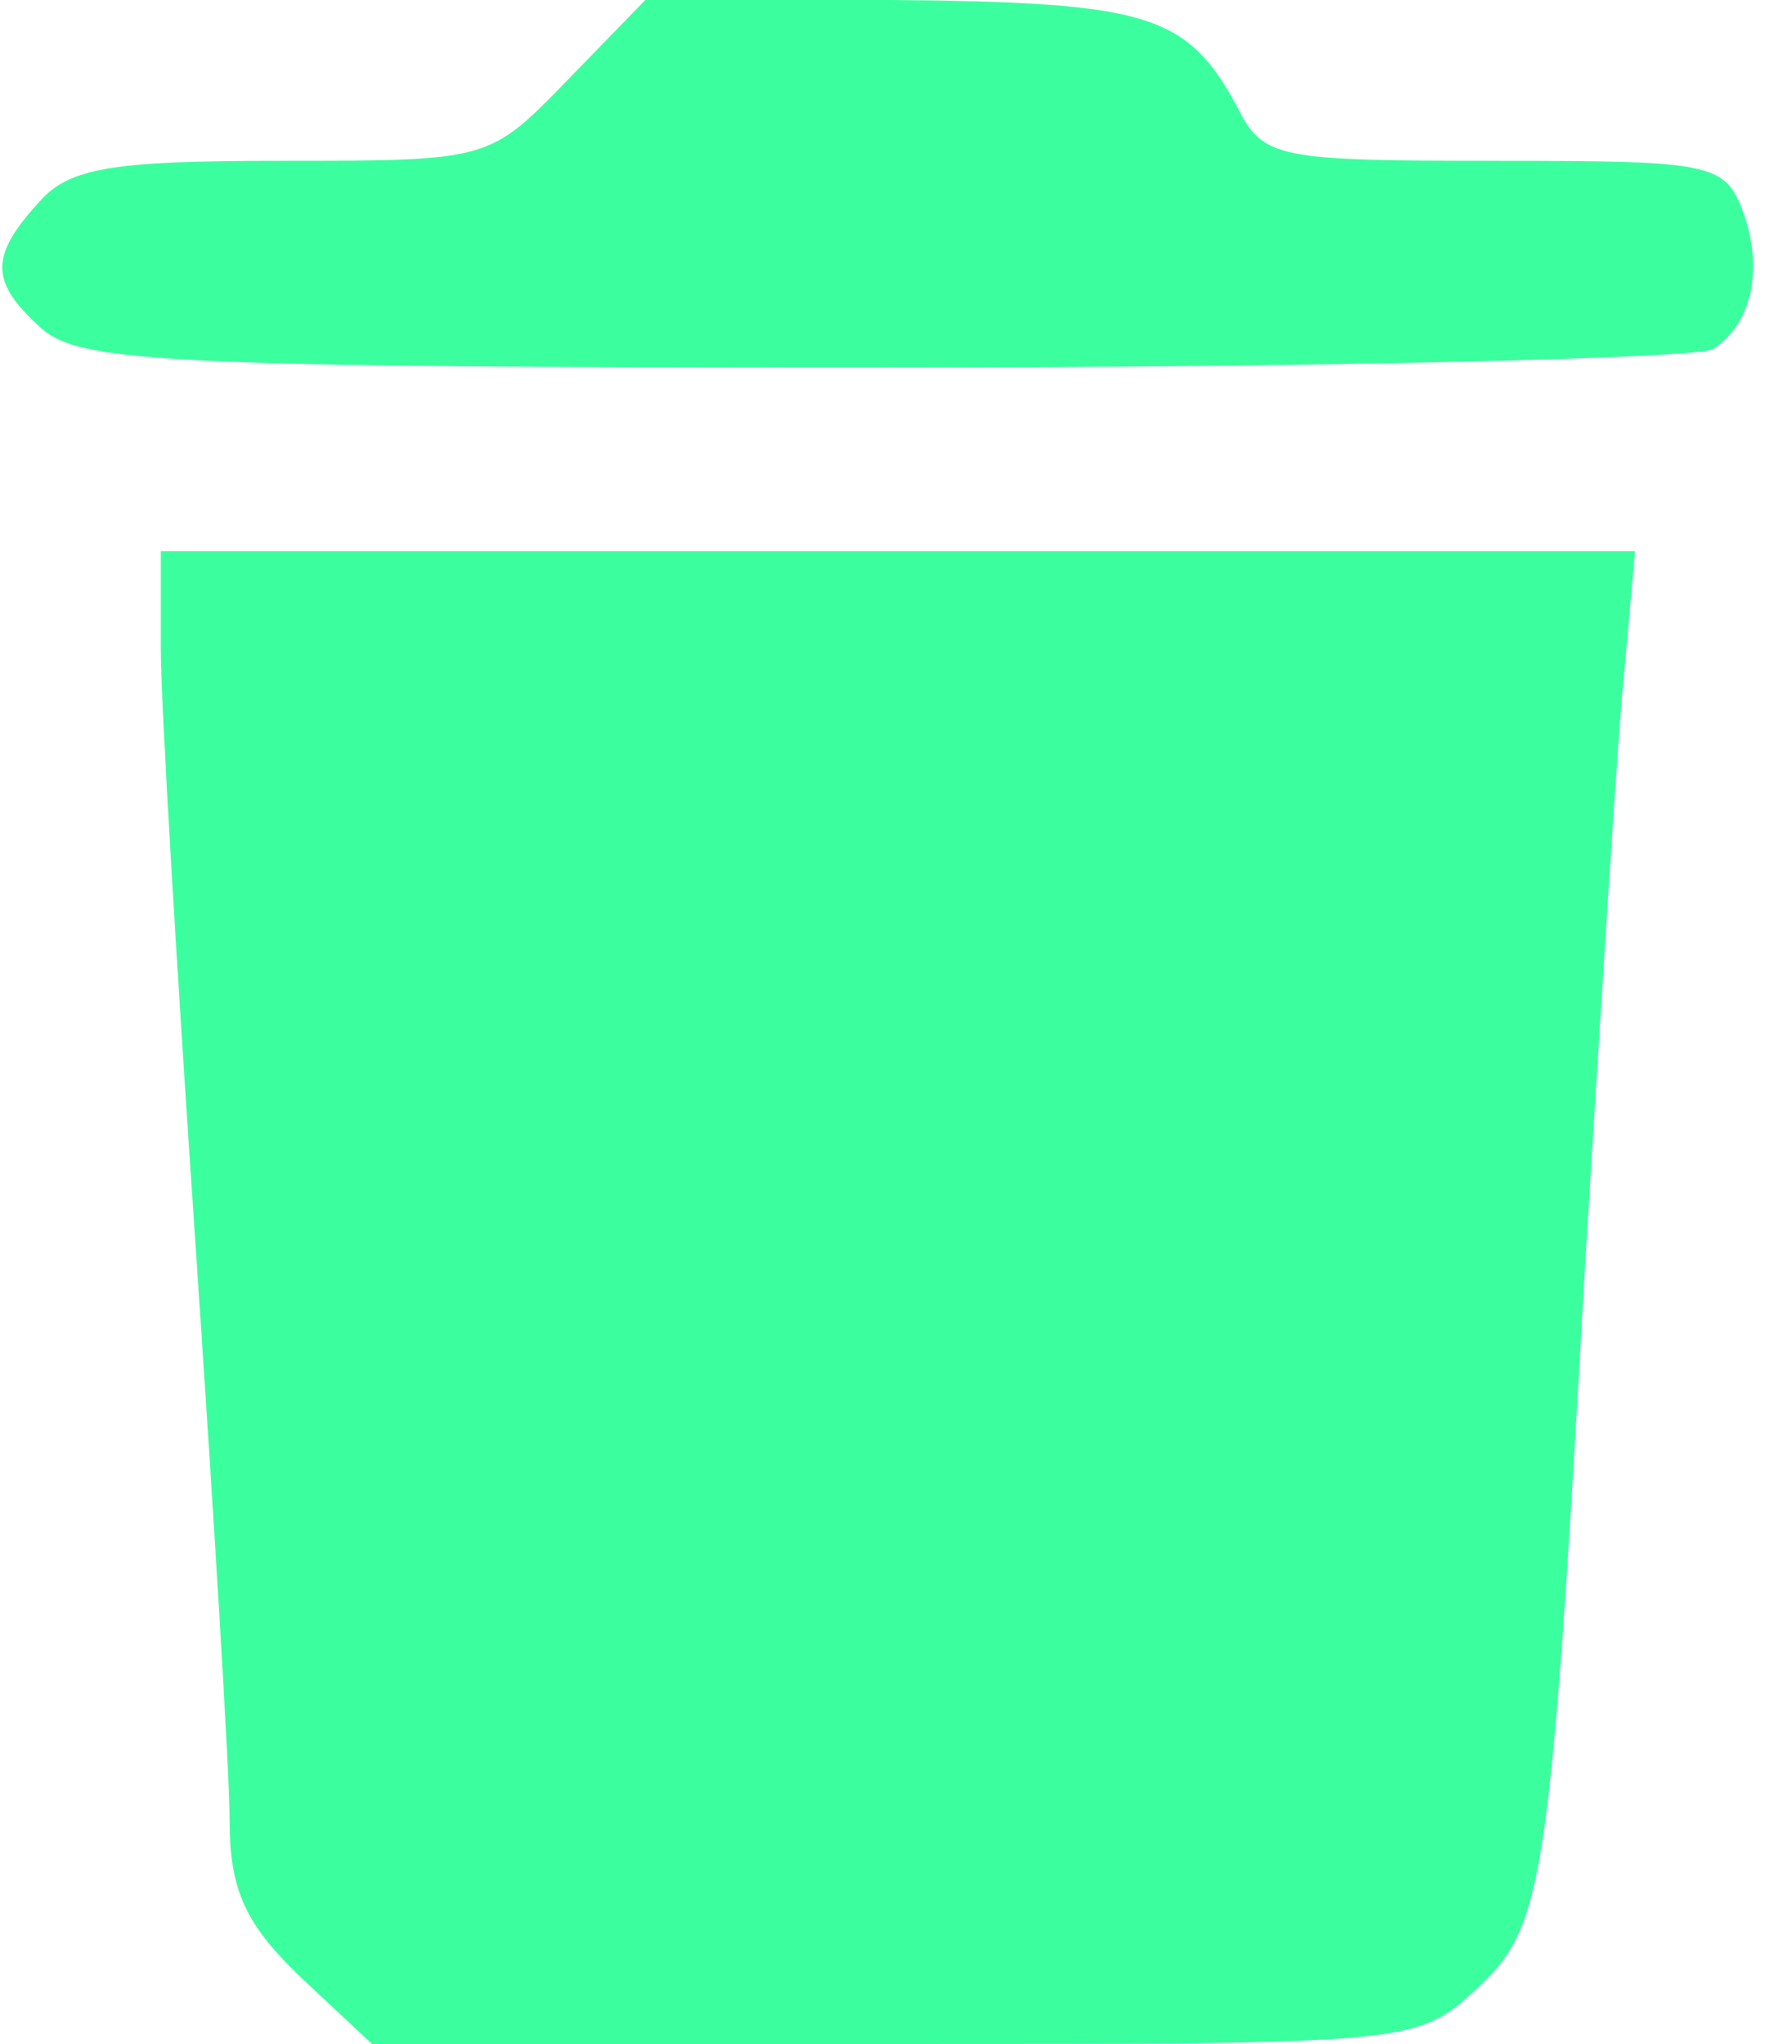
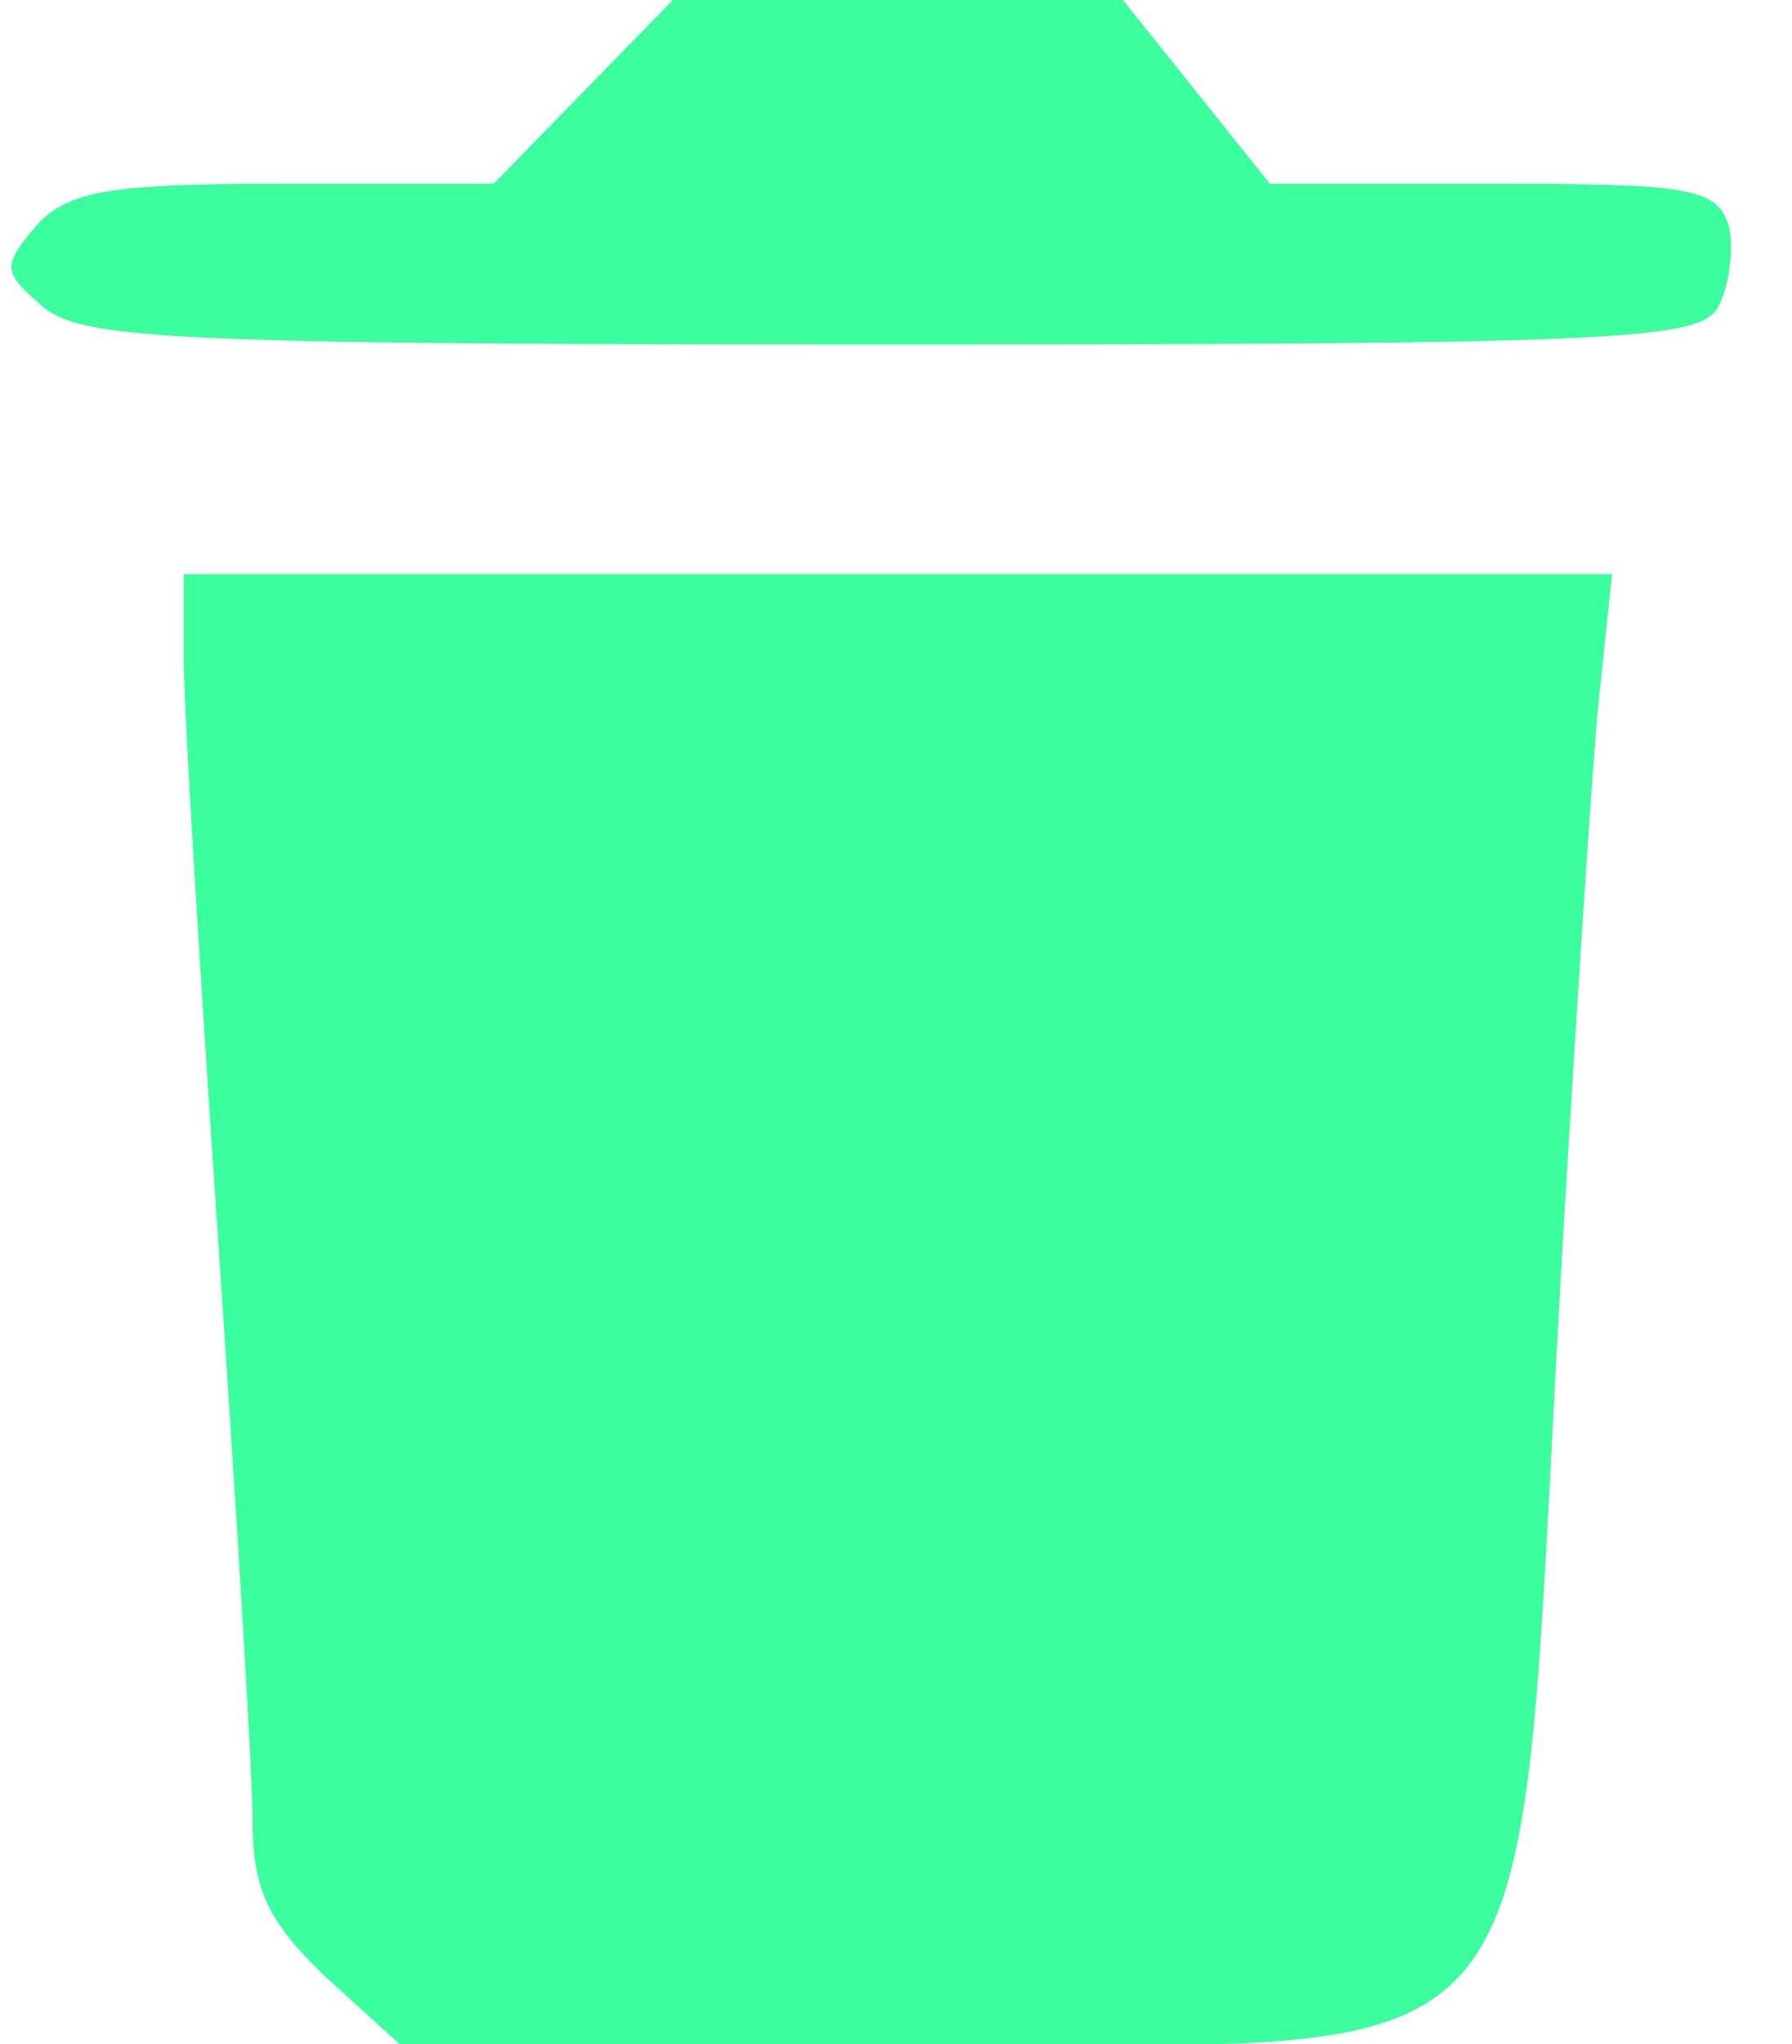
<svg xmlns="http://www.w3.org/2000/svg" viewBox="0 0 78 89" preserveAspectRatio="xMidYMid meet">
  <g transform="translate(0,89) scale(0.1,-0.1)" fill="#3bff9e">
-     <path d="M247 855 c-34 -35 -34 -35 -124 -35 -74 0 -93 -3 -106 -18 -22 -24 -21 -35 1 -55 17 -15 57 -17 368 -17 192 0 354 4 360 8 17 11 22 35 13 60 -8 21 -14 22 -108 22 -94 0 -101 1 -112 23 -22 41 -39 46 -151 47 l-107 0 -34 -35z M70 608 c0 -24 7 -140 15 -258 8 -118 15 -232 15 -253 0 -30 7 -45 31 -68 l31 -29 228 0 c225 0 227 0 253 24 29 27 32 43 47 311 6 99 13 210 16 248 l6 67 -321 0 -321 0 0 -42z" />
+     <path d="M254 850 l-39 -40 -91 0 c-76 0 -94 -3 -108 -18 -15 -18 -15 -20 2 -35 17 -15 56 -17 370 -17 315 0 352 2 360 16 5 9 7 25 5 35 -5 17 -16 19 -102 19 l-98 0 -32 40 -32 40 -98 0 -98 0 -39 -40z M80 603 c0 -21 7 -135 15 -253 8 -118 15 -232 15 -253 0 -30 7 -44 32 -68 l32 -29 216 0 c294 0 269 -29 290 340 6 102 13 211 16 243 l6 57 -311 0 -311 0 0 -37z" />
  </g>
</svg>
